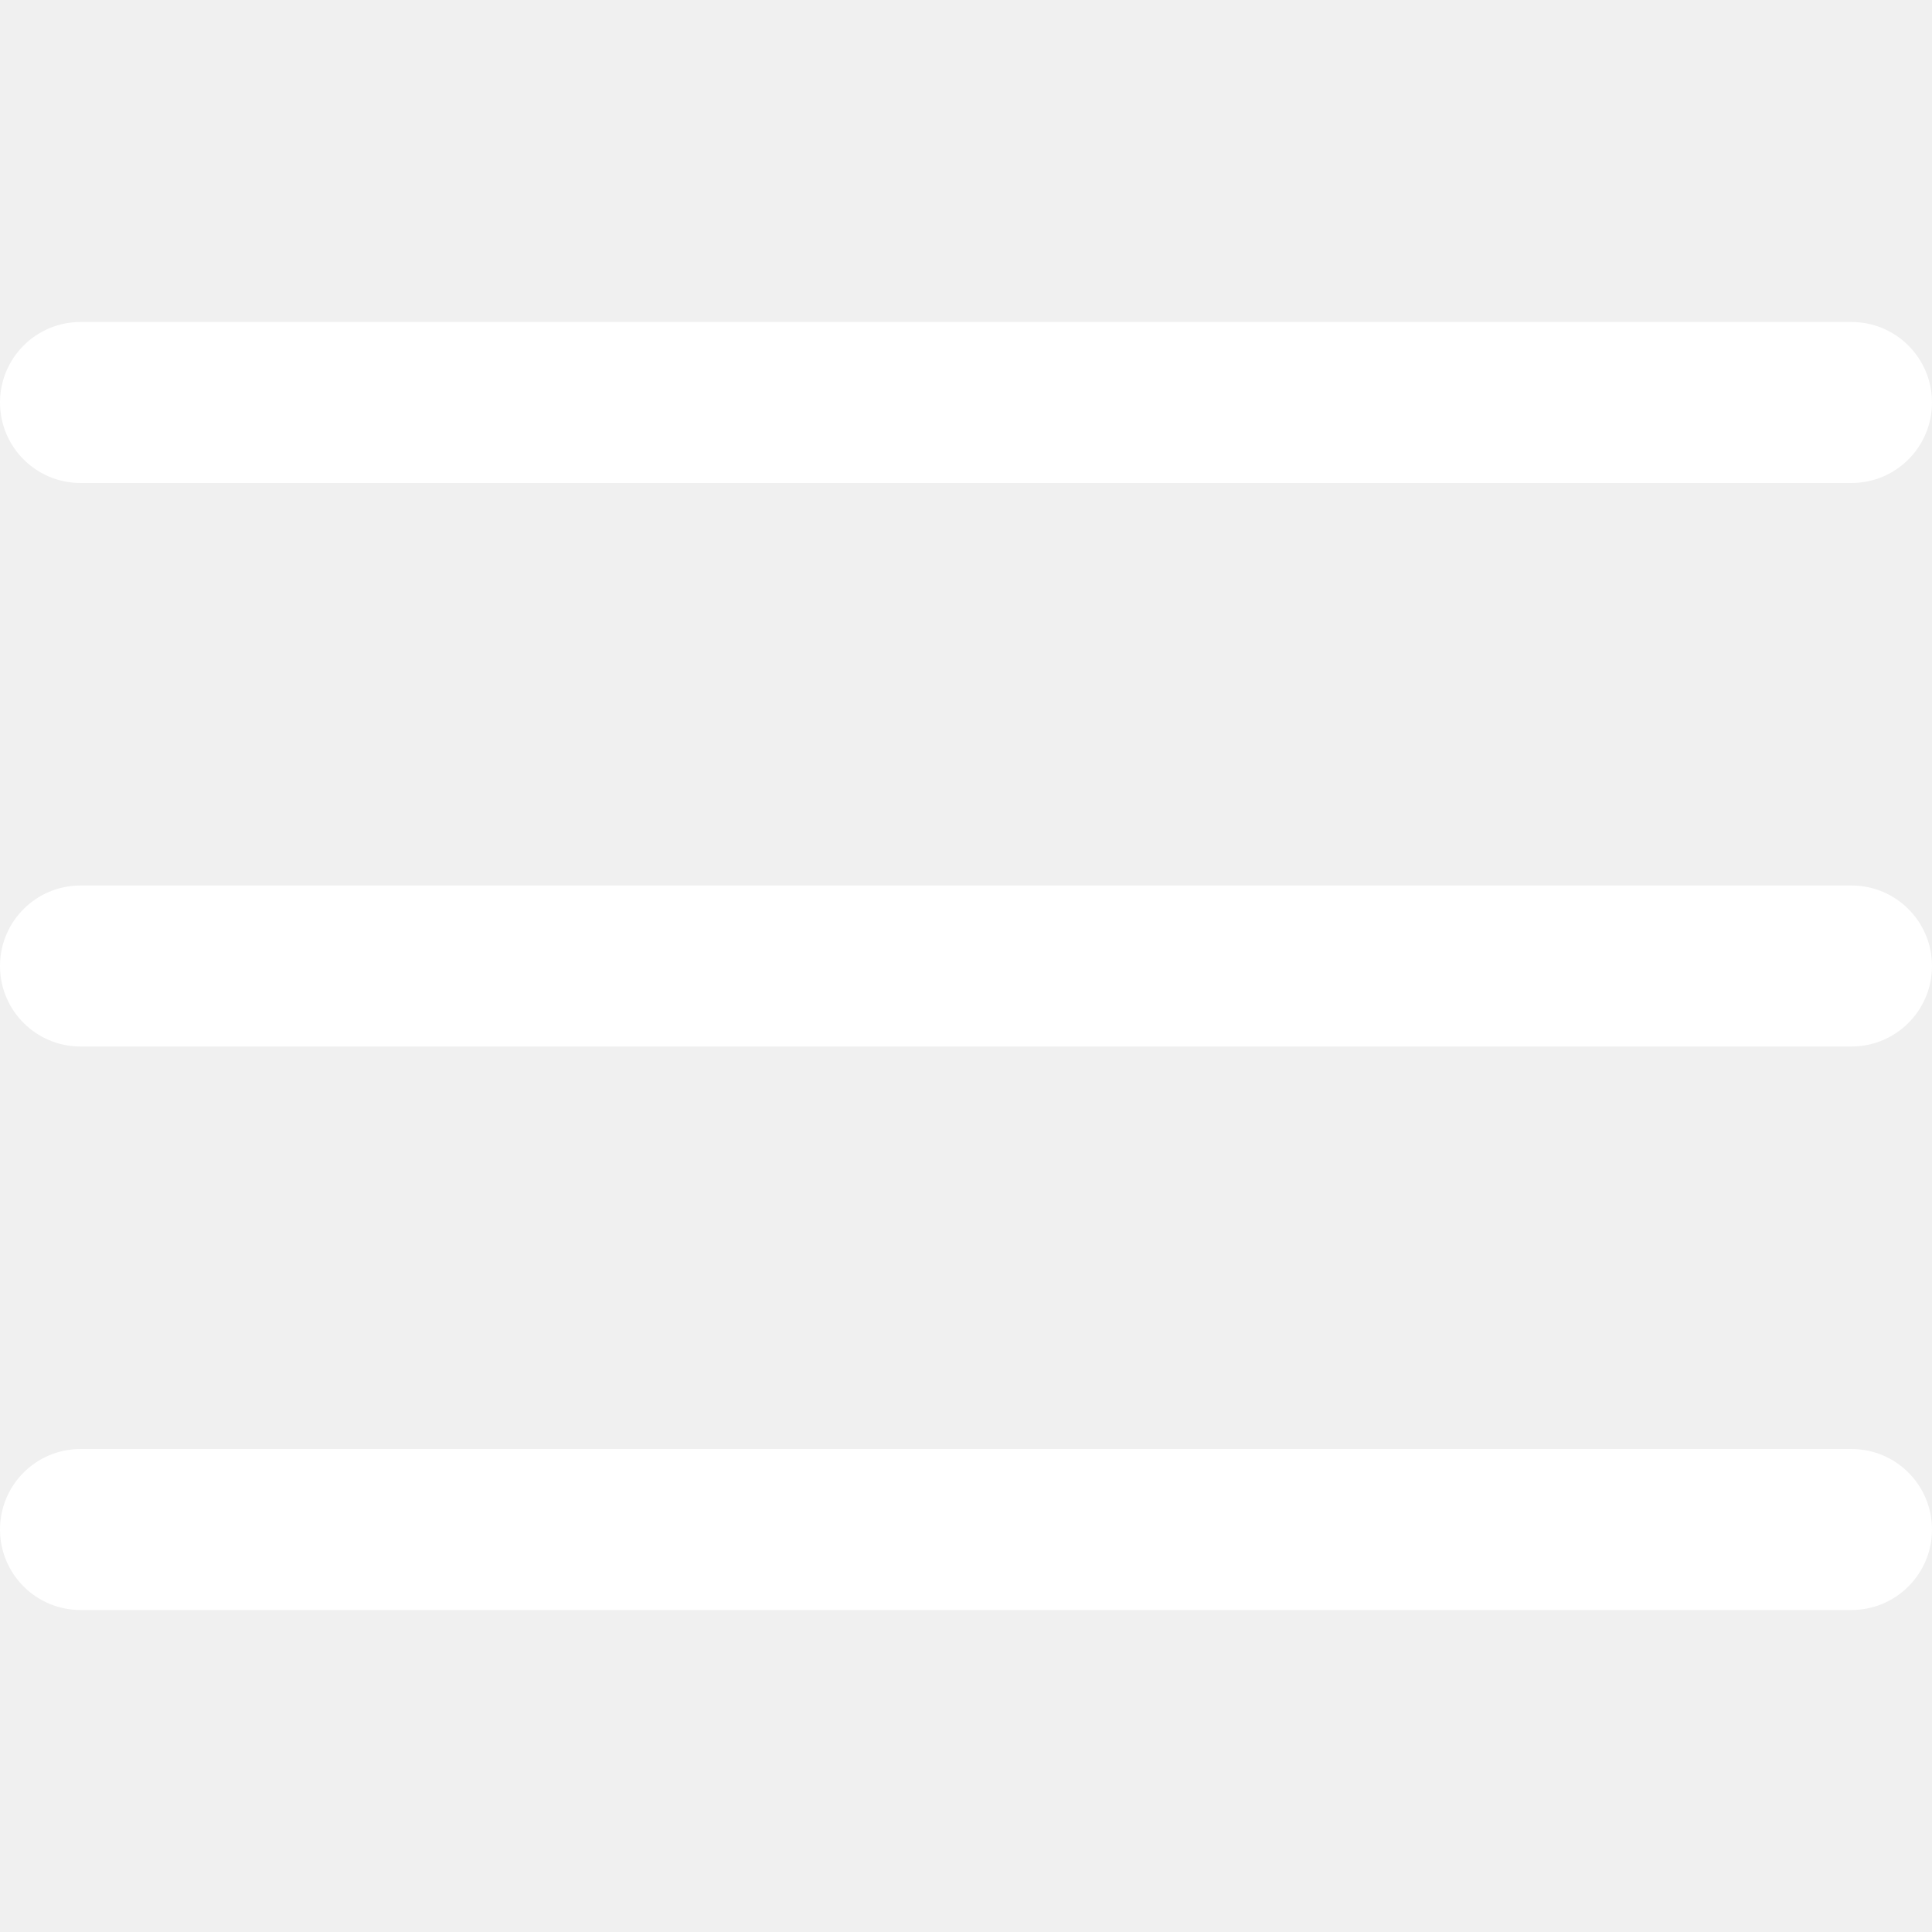
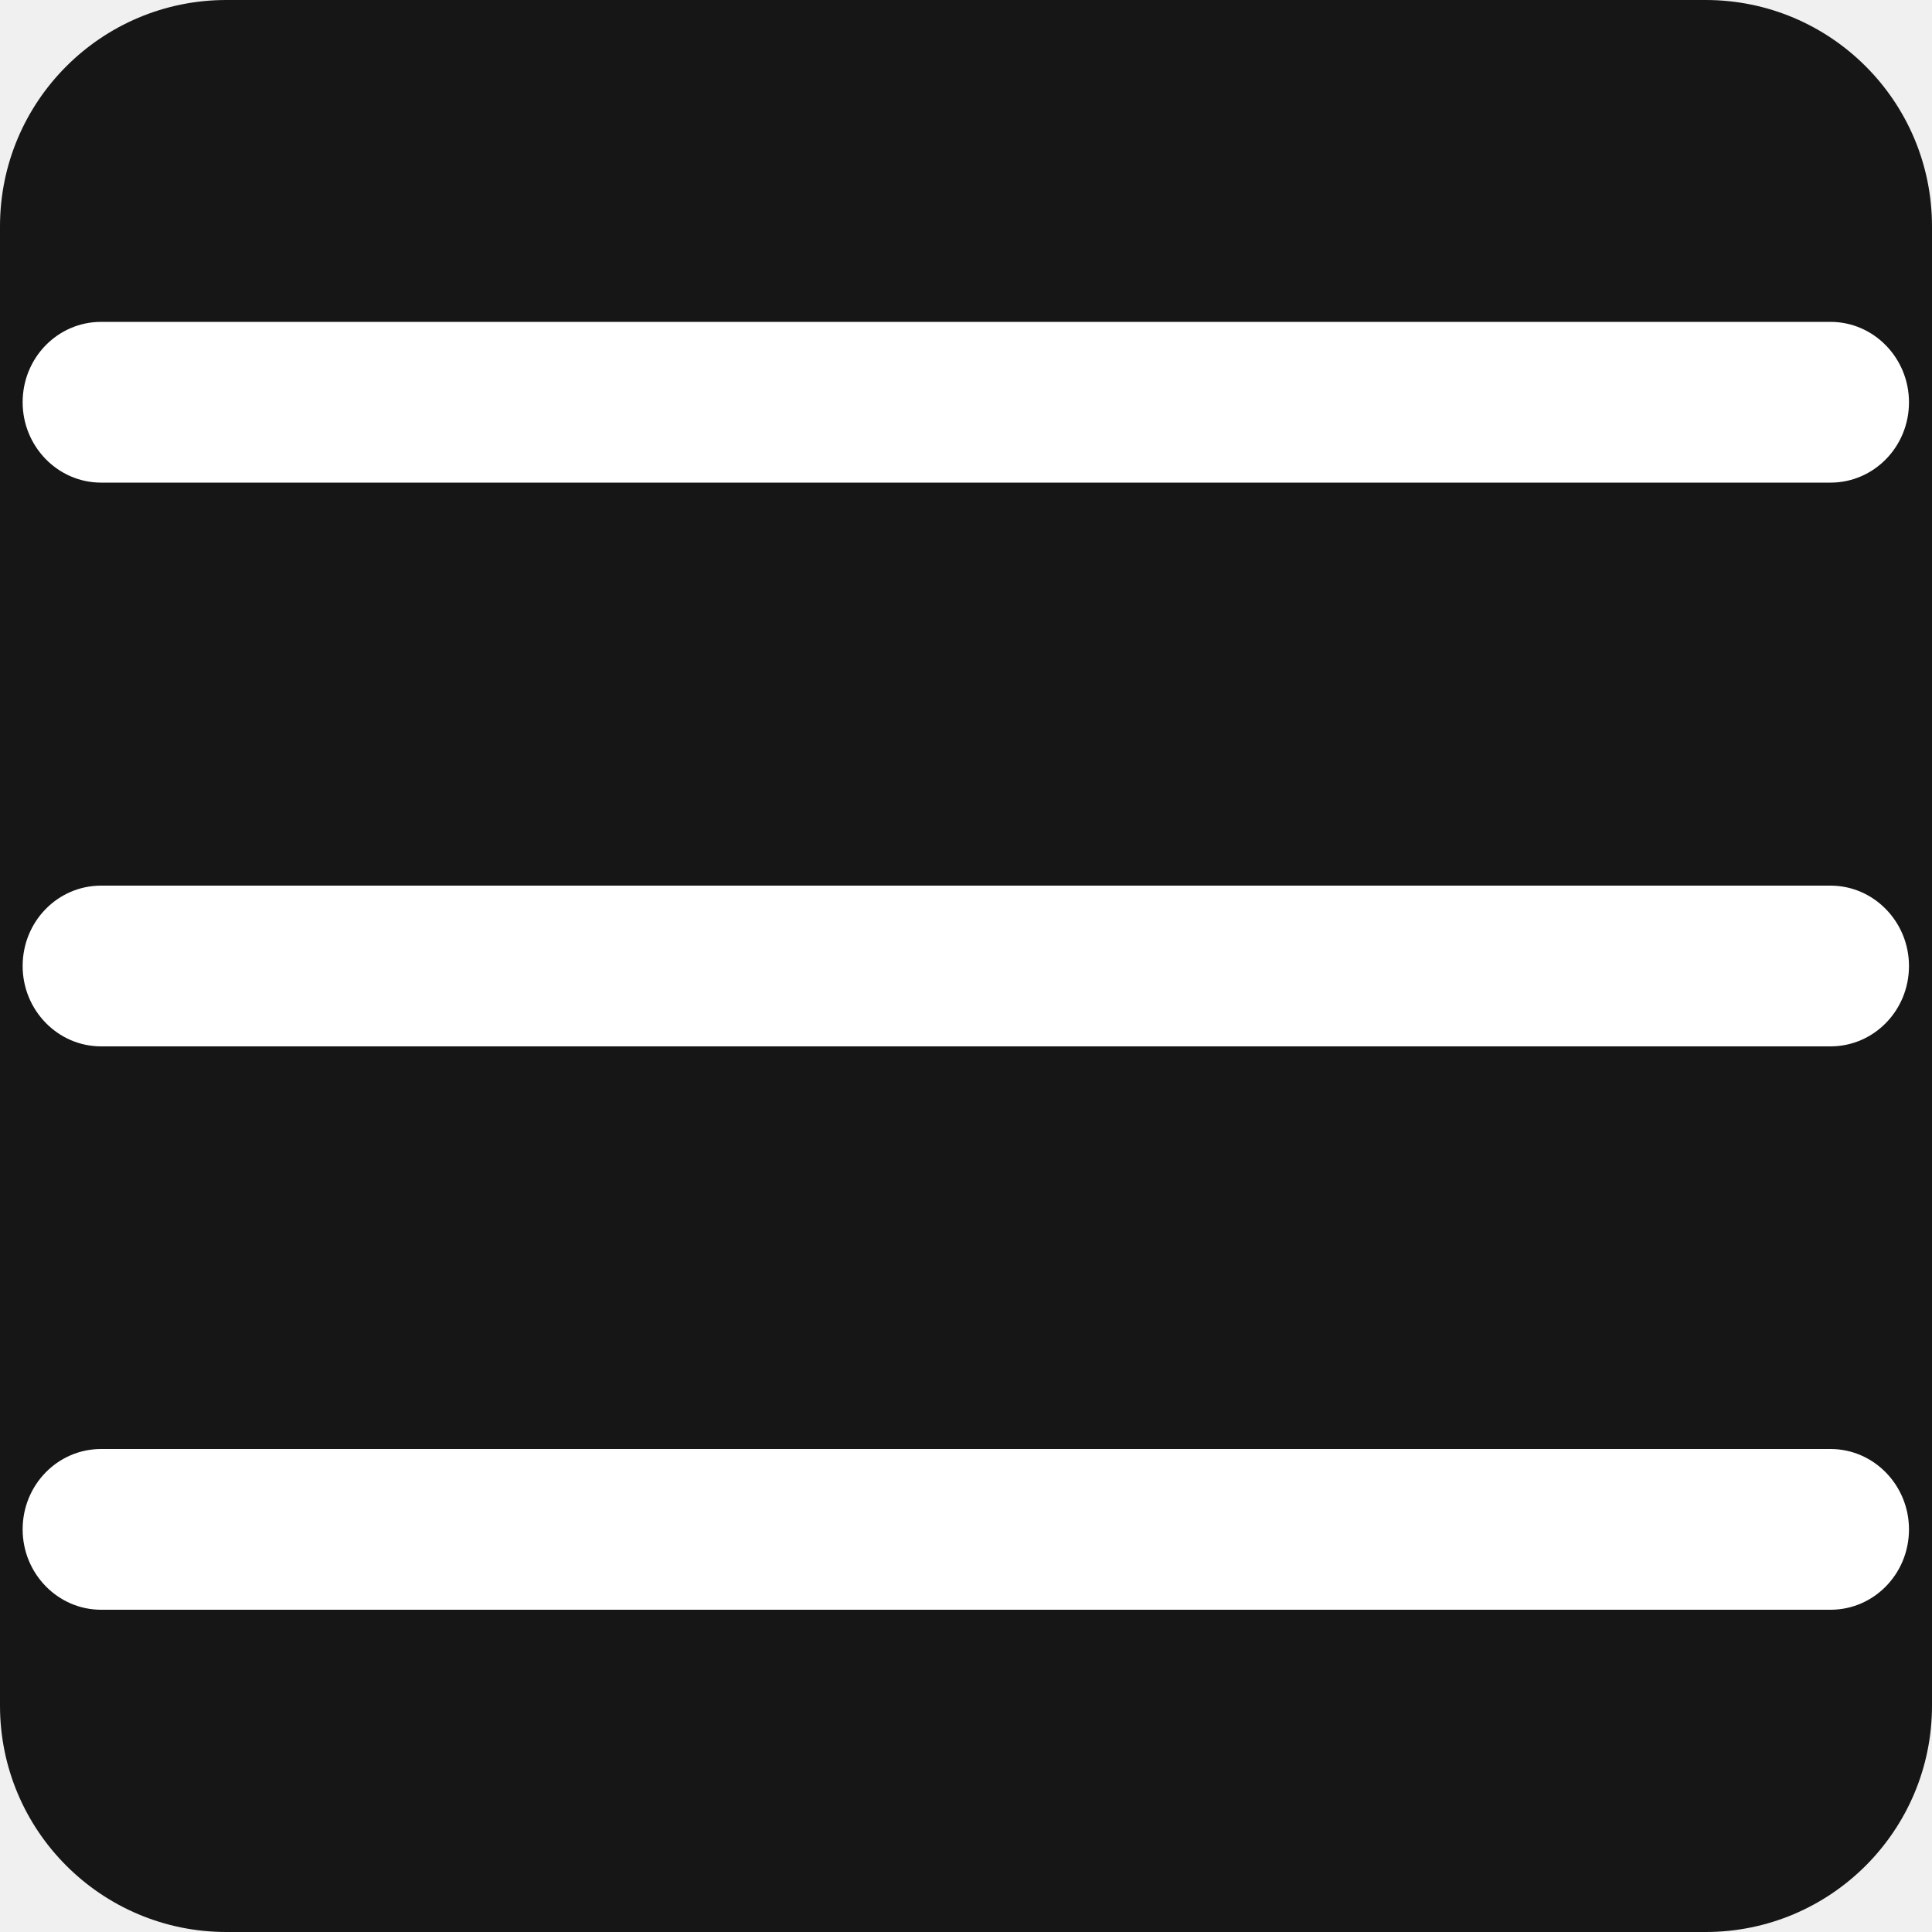
- <svg xmlns="http://www.w3.org/2000/svg" id="Outline" viewBox="0 0 24 24" width="512" height="512">
-   <rect fill="#ffffff" y="11" width="24" height="2" rx="1" />
-   <rect fill="#ffffff" y="4" width="24" height="2" rx="1" />
-   <rect fill="#ffffff" y="18" width="24" height="2" rx="1" />
+ <svg xmlns="http://www.w3.org/2000/svg" id="Outline" version="1.1" viewBox="0 0 512 512">
+   <defs>
+     <style>
+       .st0 {
+         fill: #fff;
+       }
+ 
+       .st1 {
+         fill: #161616;
+       }
+     </style>
+   </defs>
+   <rect class="st1" x="0" y="0" width="512" height="512" rx="60" ry="60" />
+   <path class="st0" d="M26.8,234.7h458.3c11.5,0,20.8,9.6,20.8,21.3h0c0,11.8-9.3,21.3-20.8,21.3H26.8c-11.5,0-20.8-9.6-20.8-21.3h0c0-11.8,9.3-21.3,20.8-21.3Z" />
+   <path class="st0" d="M26.8,85.3h458.3c11.5,0,20.8,9.6,20.8,21.3h0c0,11.8-9.3,21.3-20.8,21.3H26.8c-11.5,0-20.8-9.6-20.8-21.3h0c0-11.8,9.3-21.3,20.8-21.3Z" />
+   <path class="st0" d="M26.8,384h458.3c11.5,0,20.8,9.6,20.8,21.3h0c0,11.8-9.3,21.3-20.8,21.3H26.8c-11.5,0-20.8-9.6-20.8-21.3h0c0-11.8,9.3-21.3,20.8-21.3Z" />
</svg>
